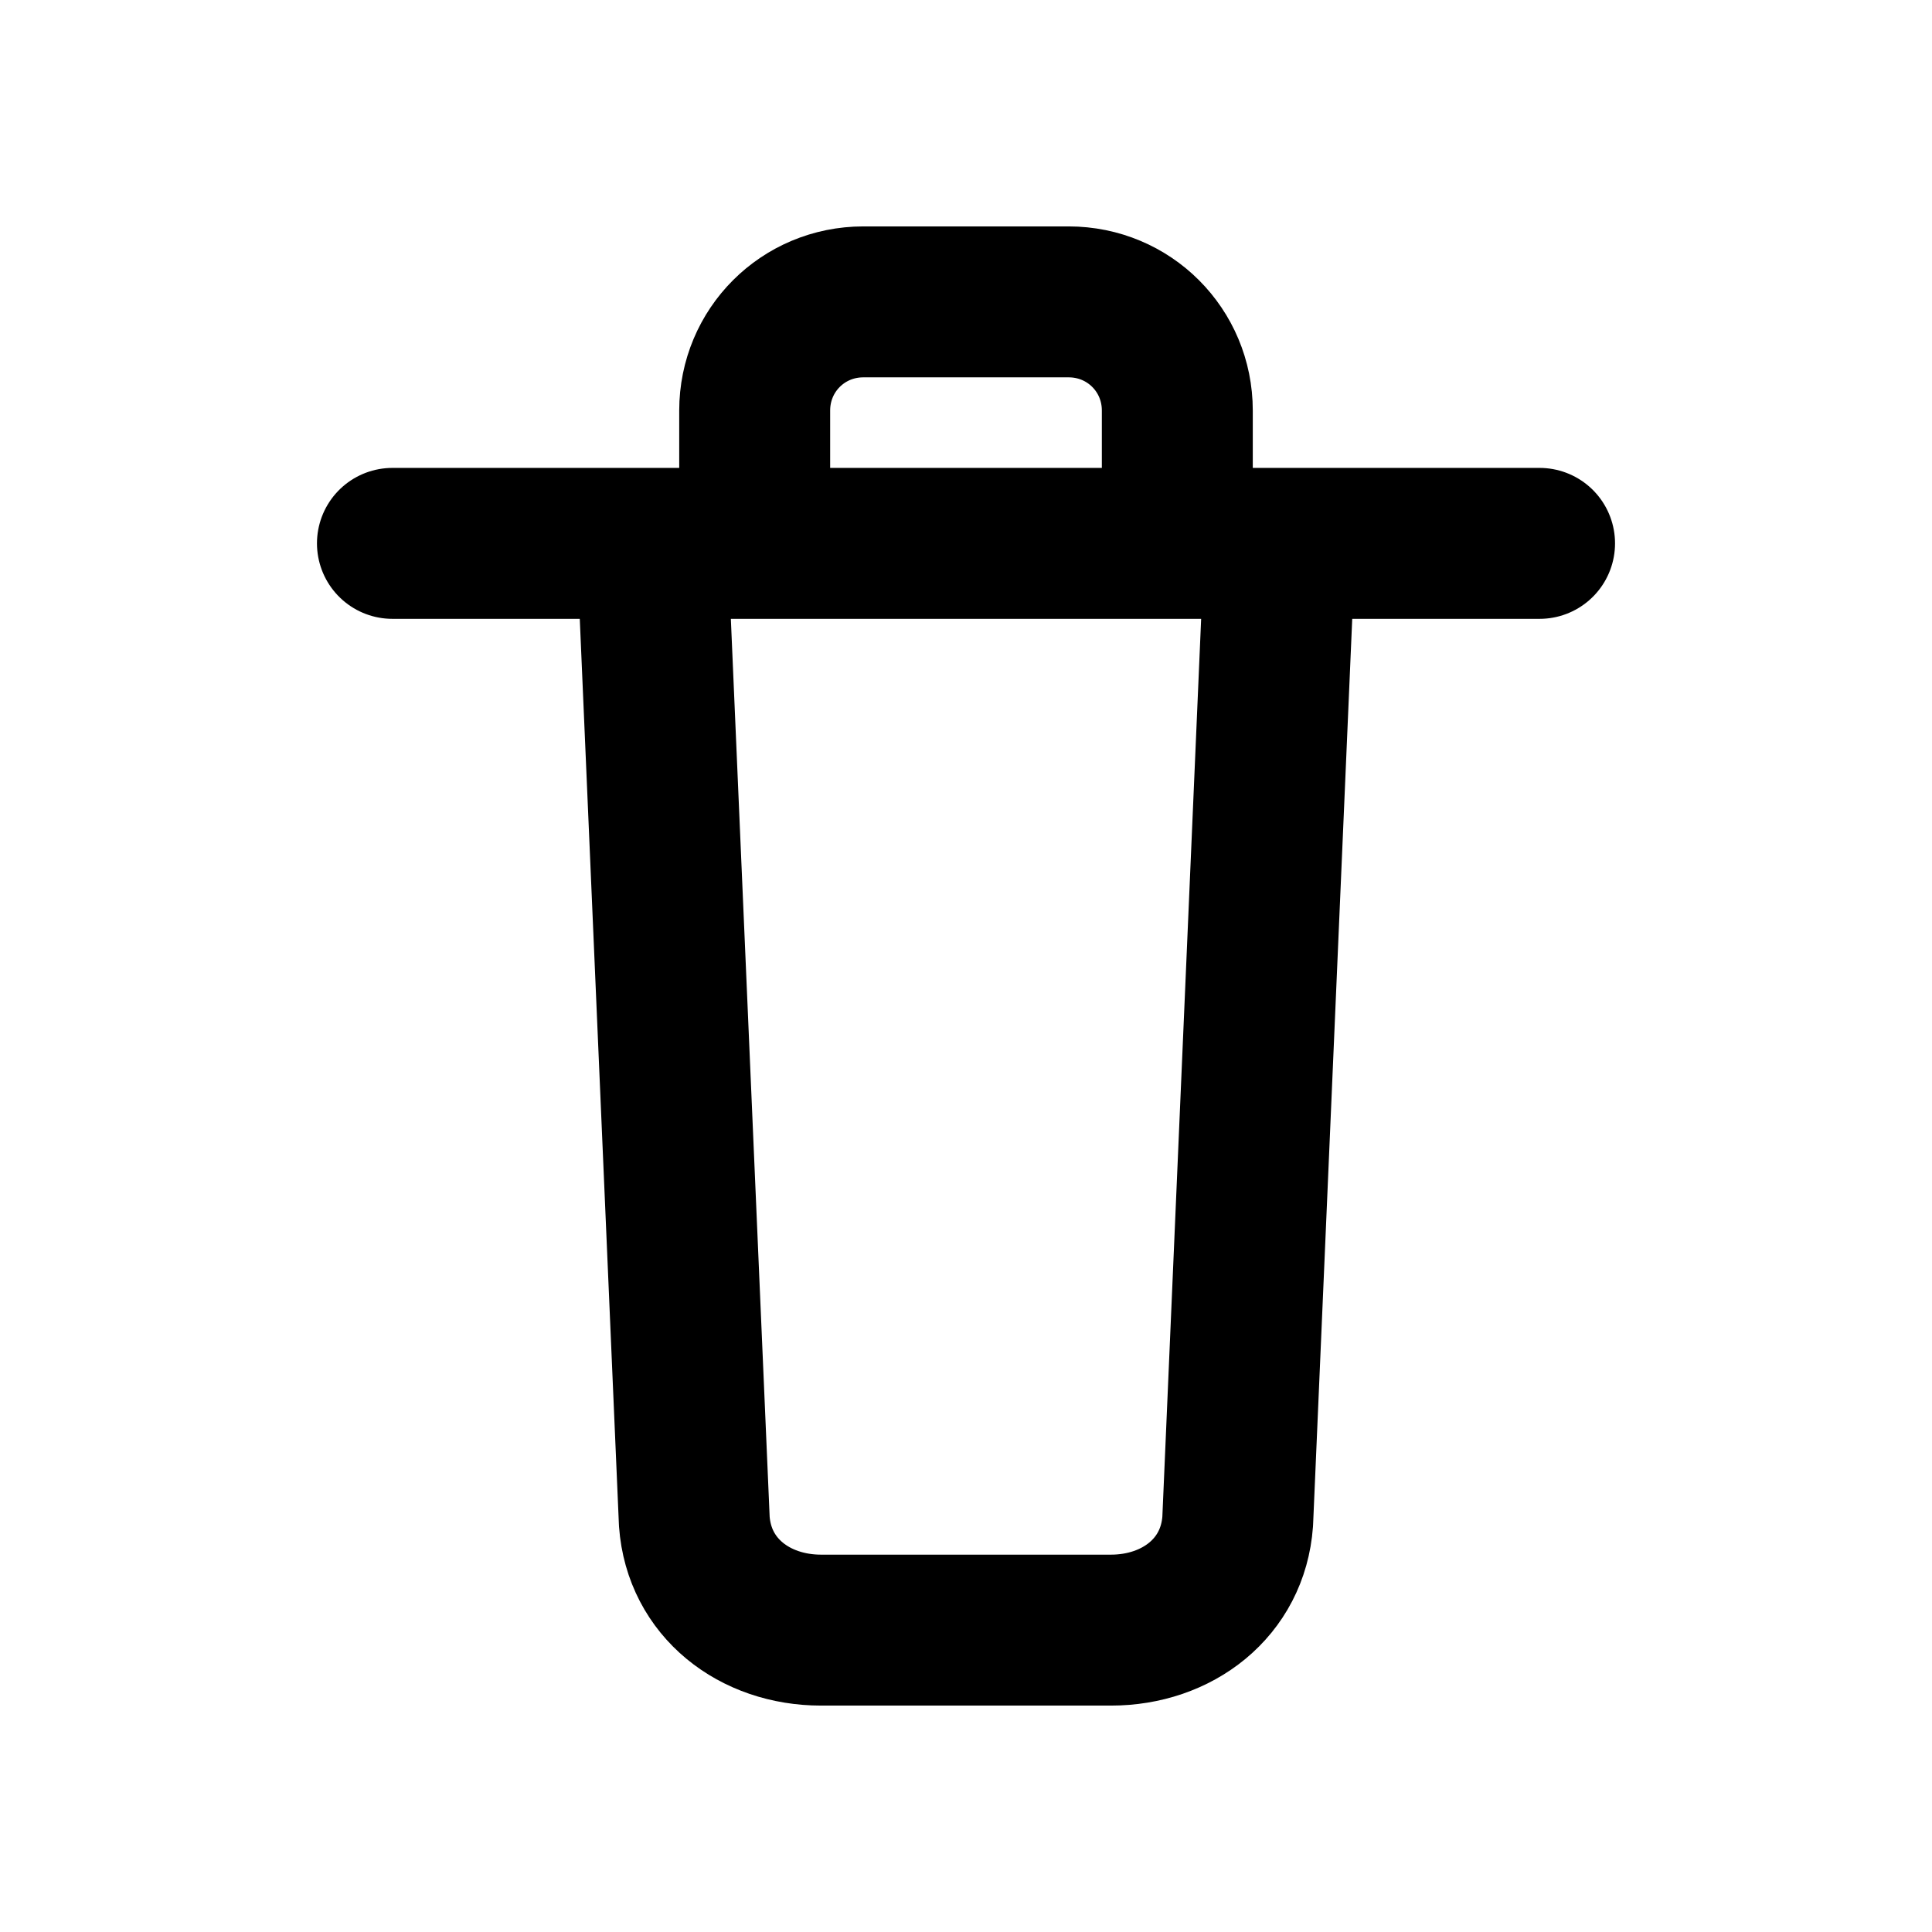
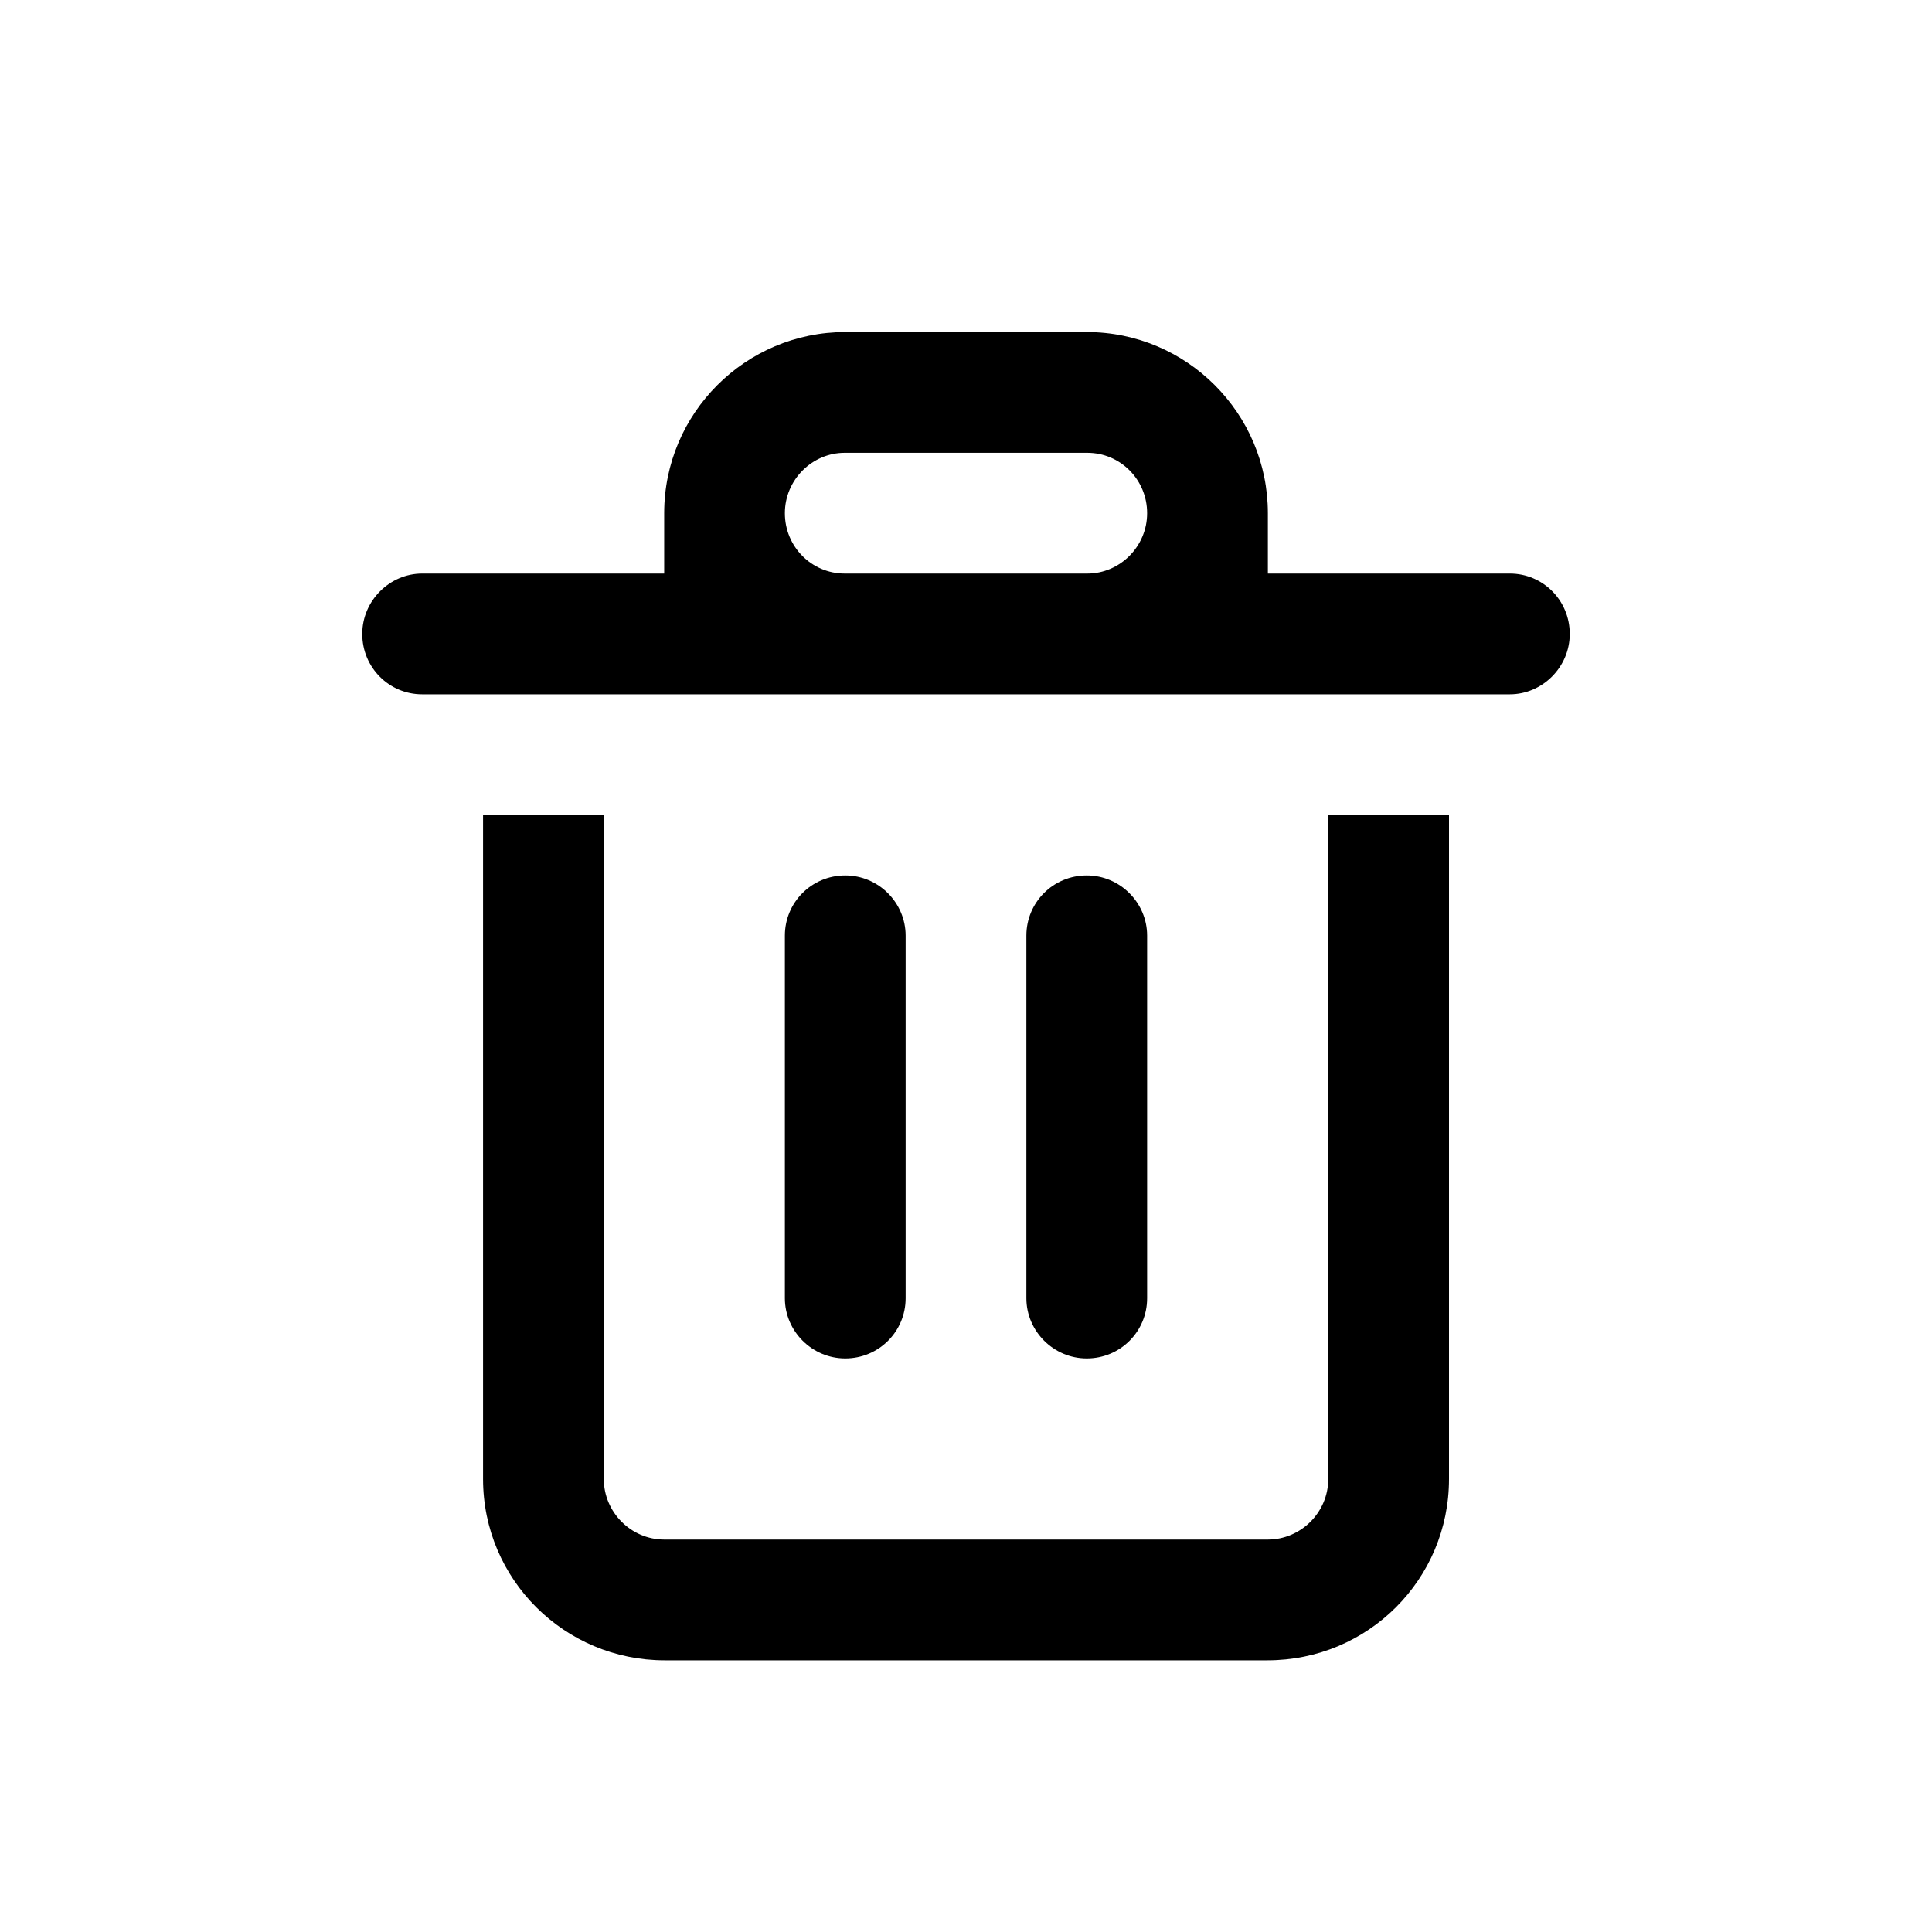
<svg xmlns="http://www.w3.org/2000/svg" viewBox="0 0 16 16" fill="none">
-   <path d="M3.25 4.5h9.5M6.25 4.5V3.4c0-.5.4-.9.9-.9h1.7c.5 0 .9.4.9.9V4.5M5.4 4.5l.35 8.1c.04.55.5.9 1.05.9h2.4c.55 0 1.01-.35 1.05-.9l.35-8.1" stroke="currentColor" stroke-width="1.25" stroke-linecap="round" stroke-linejoin="round" />
+   <g transform="translate(2 2.25) scale(0.5) translate(-16 -17)" fill="currentColor">
+     <path fill-rule="evenodd" d="M36 26v10.997c0 1.659-1.337 3.003-3.009 3.003h-9.981c-1.662 0-3.009-1.342-3.009-3.003v-10.997h16zm-2 0v10.998c0 .554-.456 1.002-1.002 1.002h-9.995c-.554 0-1.002-.456-1.002-1.002v-10.998h12zm-9-5c0-.552.451-1 .991-1h4.018c.547 0 .991.444.991 1 0 .552-.451 1-.991 1h-4.018c-.547 0-.991-.444-.991-1zm0 6.997c0-.551.444-.997 1-.997.552 0 1 .453 1 .997v6.006c0 .551-.444.997-1 .997-.552 0-1-.453-1-.997v-6.006zm4 0c0-.551.444-.997 1-.997.552 0 1 .453 1 .997v6.006c0 .551-.444.997-1 .997-.552 0-1-.453-1-.997v-6.006zm-6-5.997h-4.008c-.536 0-.992.448-.992 1 0 .556.444 1 .992 1h18.016c.536 0 .992-.448.992-1 0-.556-.444-1-.992-1h-4.008v-1c0-1.653-1.343-3-3-3h-3.999c-1.652 0-3 1.343-3 3v1z" />
+   </g>
</svg>
